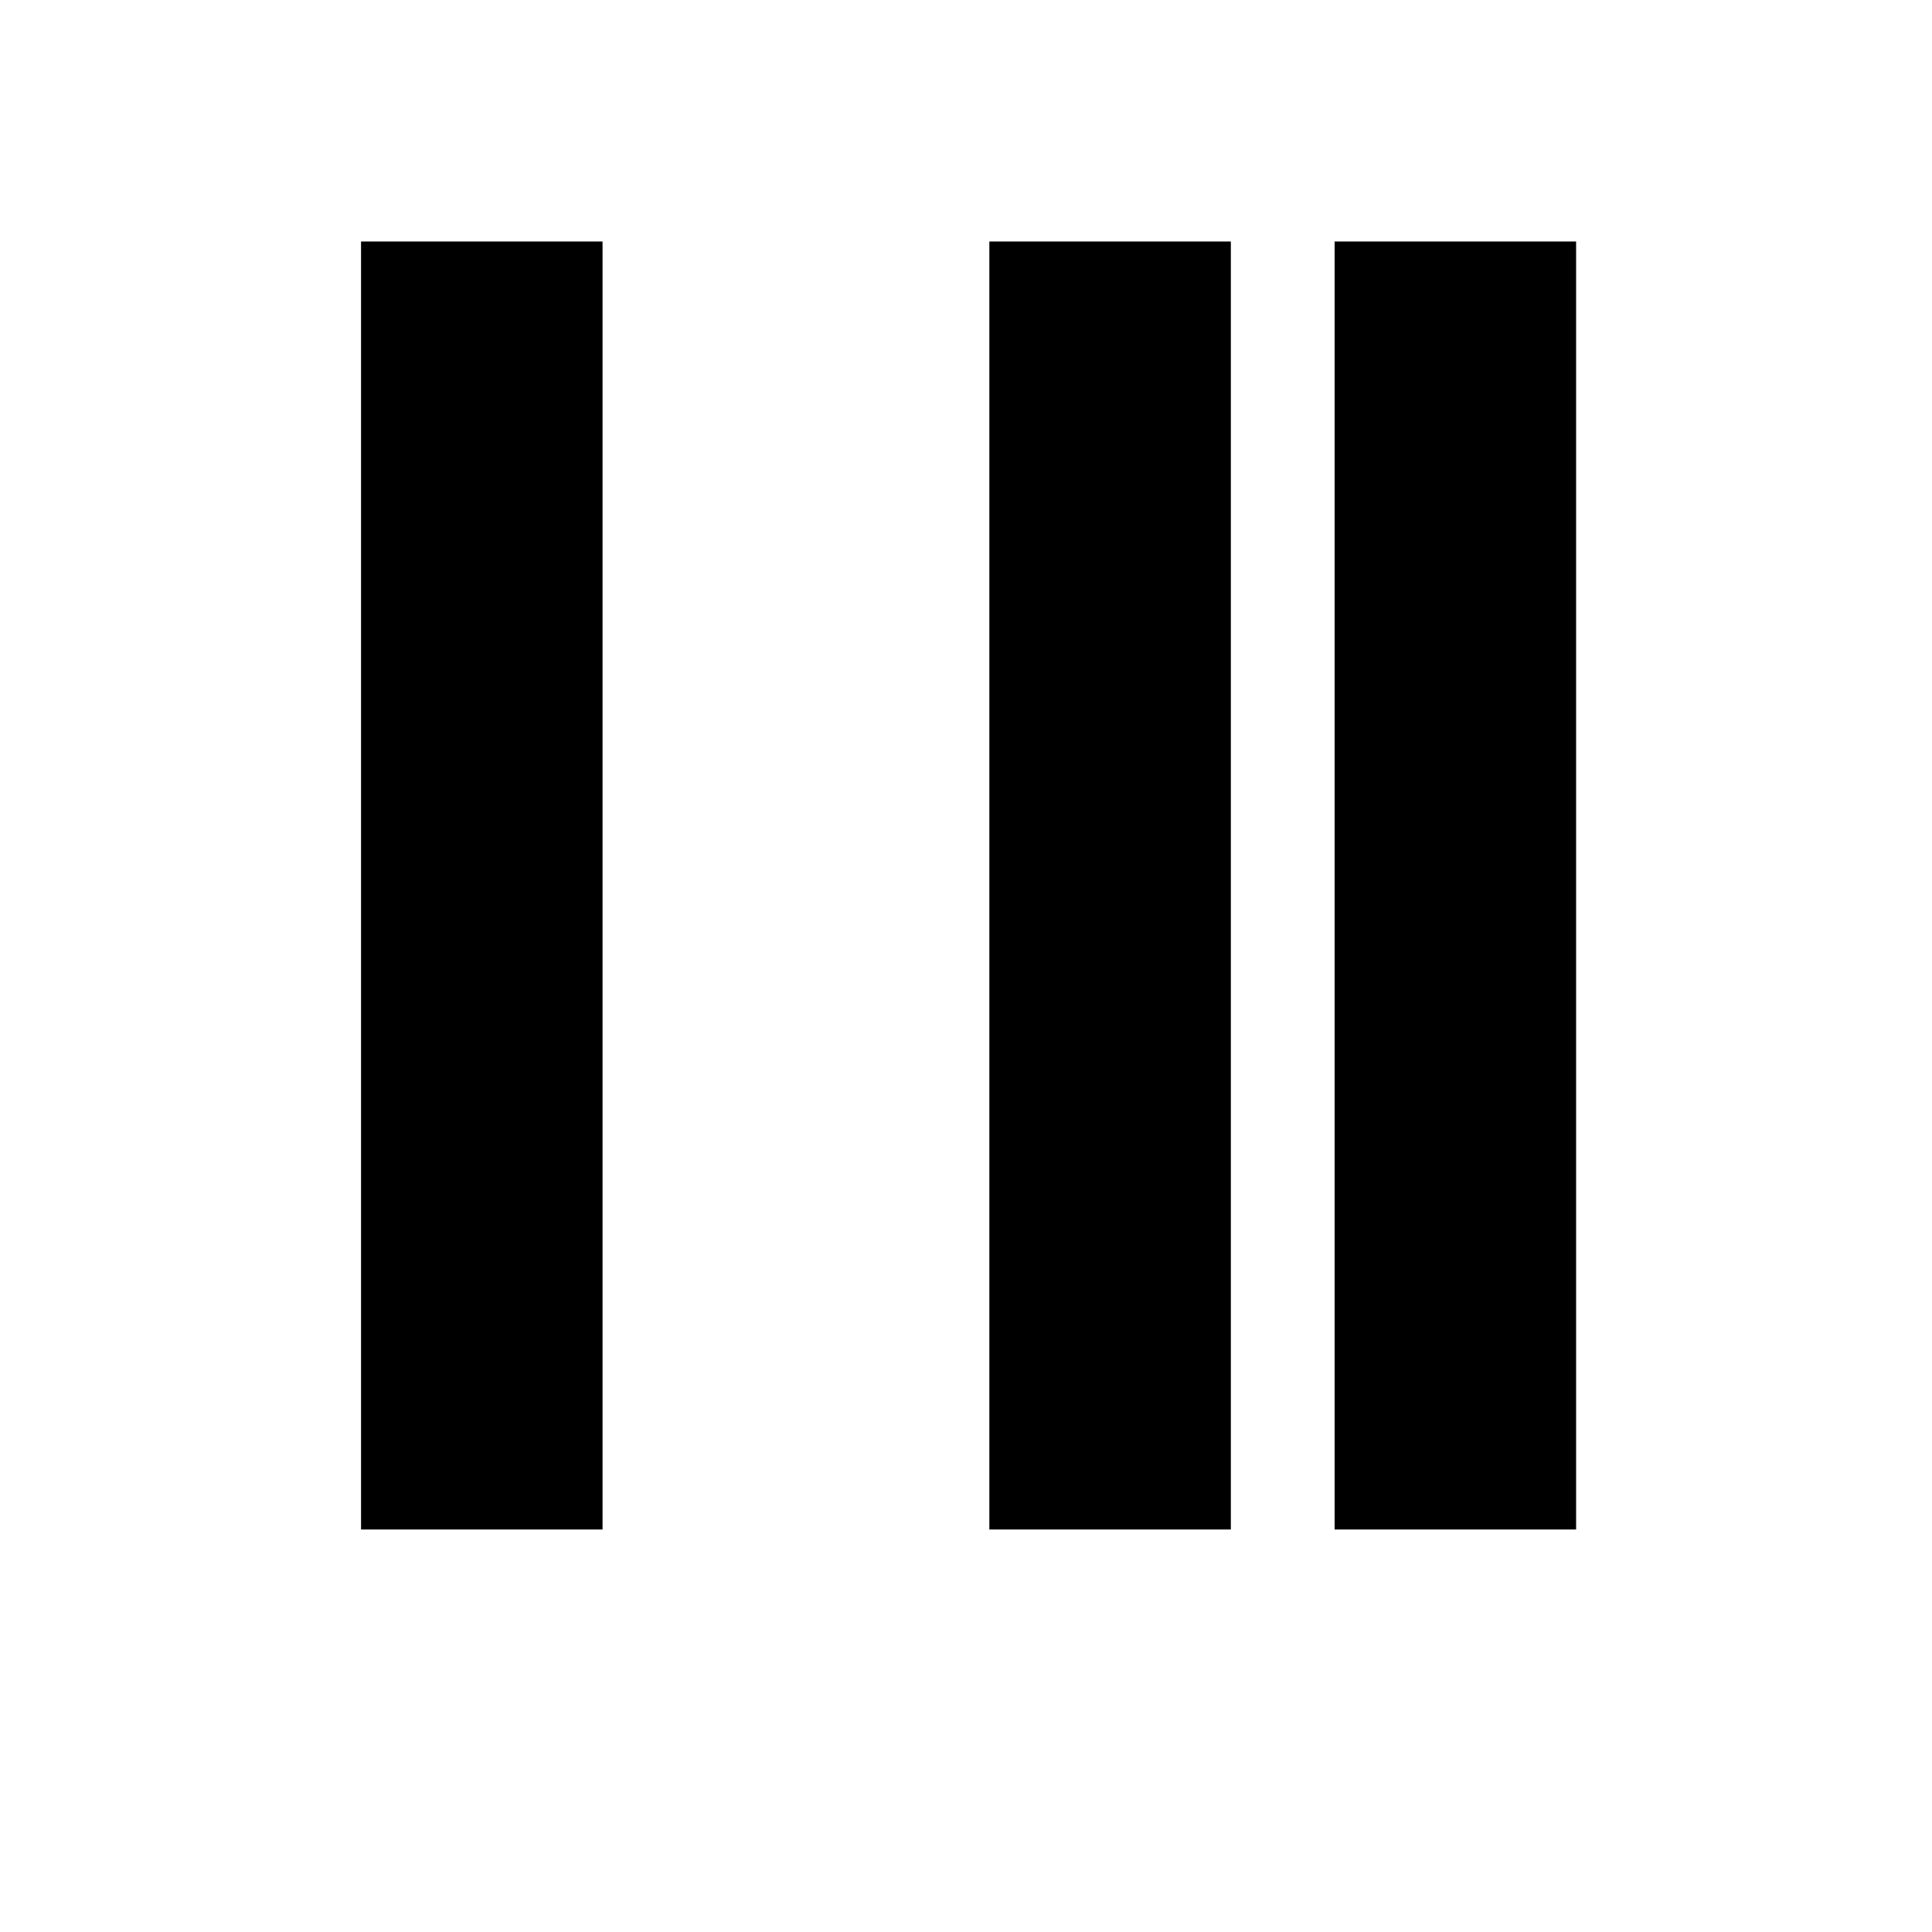
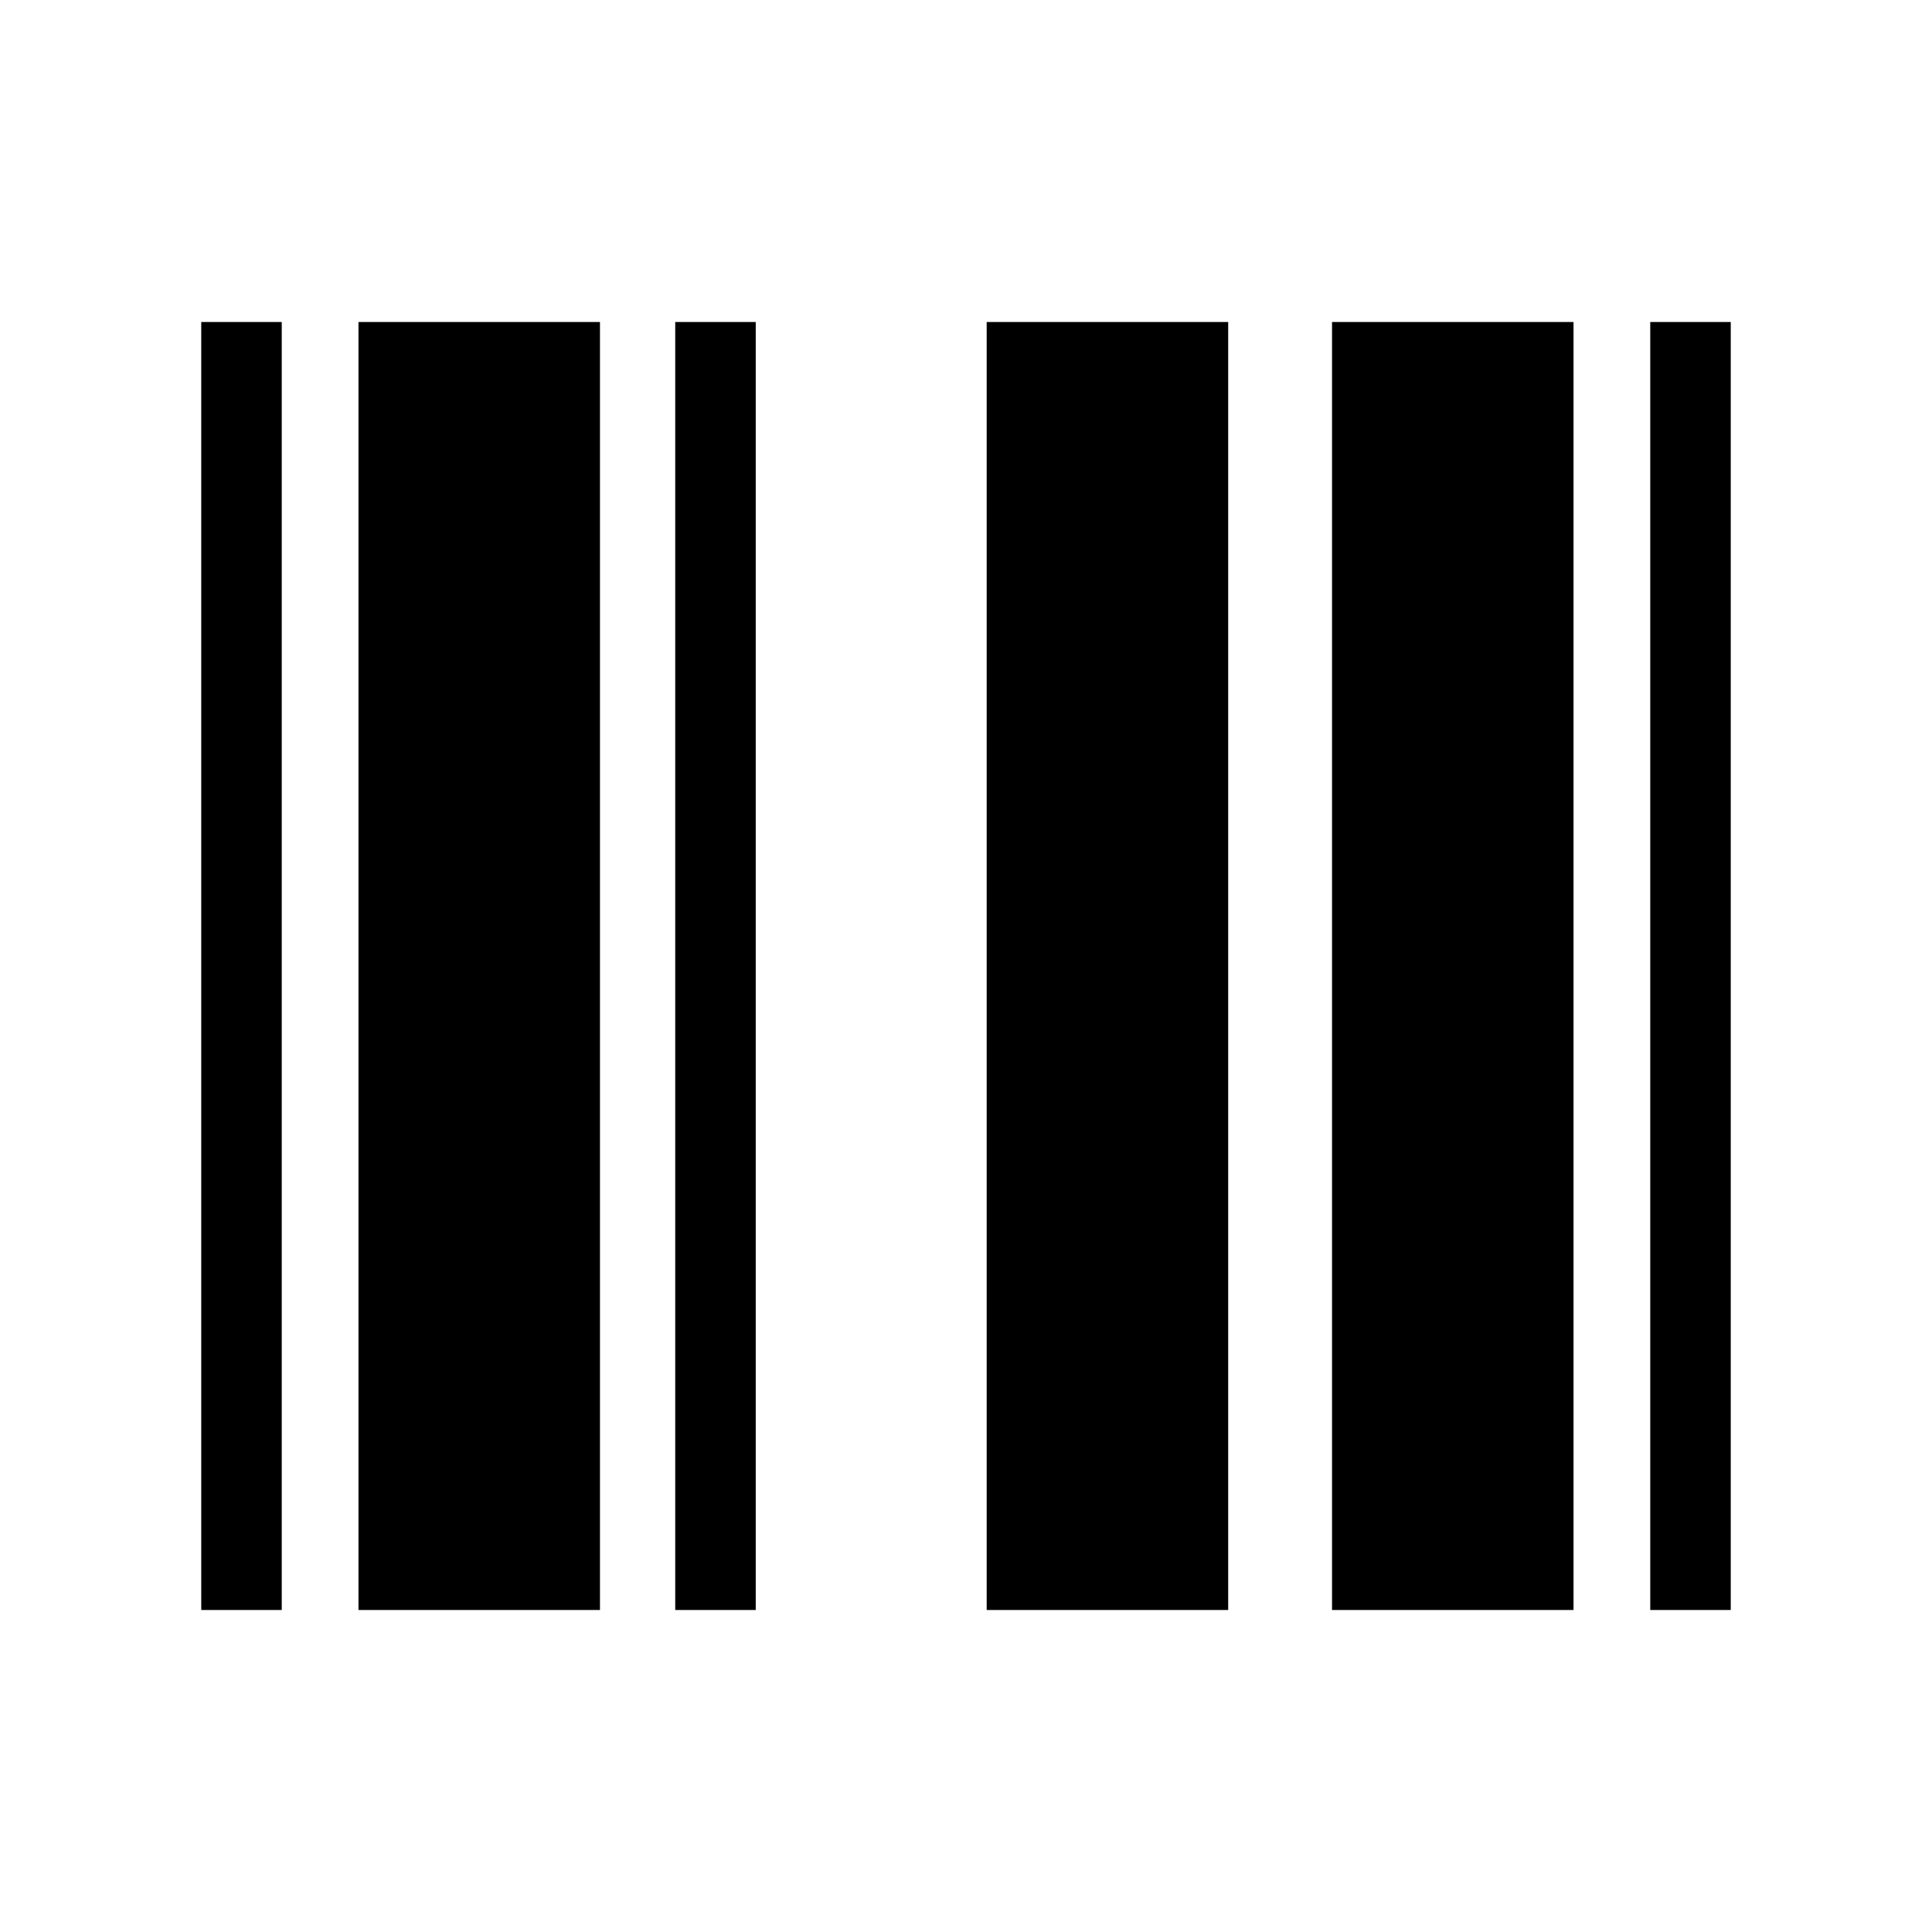
<svg xmlns="http://www.w3.org/2000/svg" width="24" height="24" viewBox="0 0 24 24" fill="none">
-   <rect x="4.485" y="3" width="3" height="16" fill="#000" />
-   <path d="M12.29 3H15.29V19H12.29V3Z" fill="#000" />
-   <path d="M3 21V3M21 3V21M8.888 3V19" />
-   <rect x="16.579" y="3" width="3" height="16" fill="#000" />
+   <path d="M4.453 4H7.453V20H4.453V4Z" fill="#000" />
+   <path d="M12.257 4H15.257V20H12.257V4Z" fill="#000" />
+   <path d="M3.5 4V20H2.5V4H3.5ZM9.388 4V20H8.388V4H9.388ZM21.5 4V20H20.5V4H21.5Z" fill="#000" />
+   <path d="M16.547 4H19.547V20H16.547V4Z" fill="#000" />
</svg>
